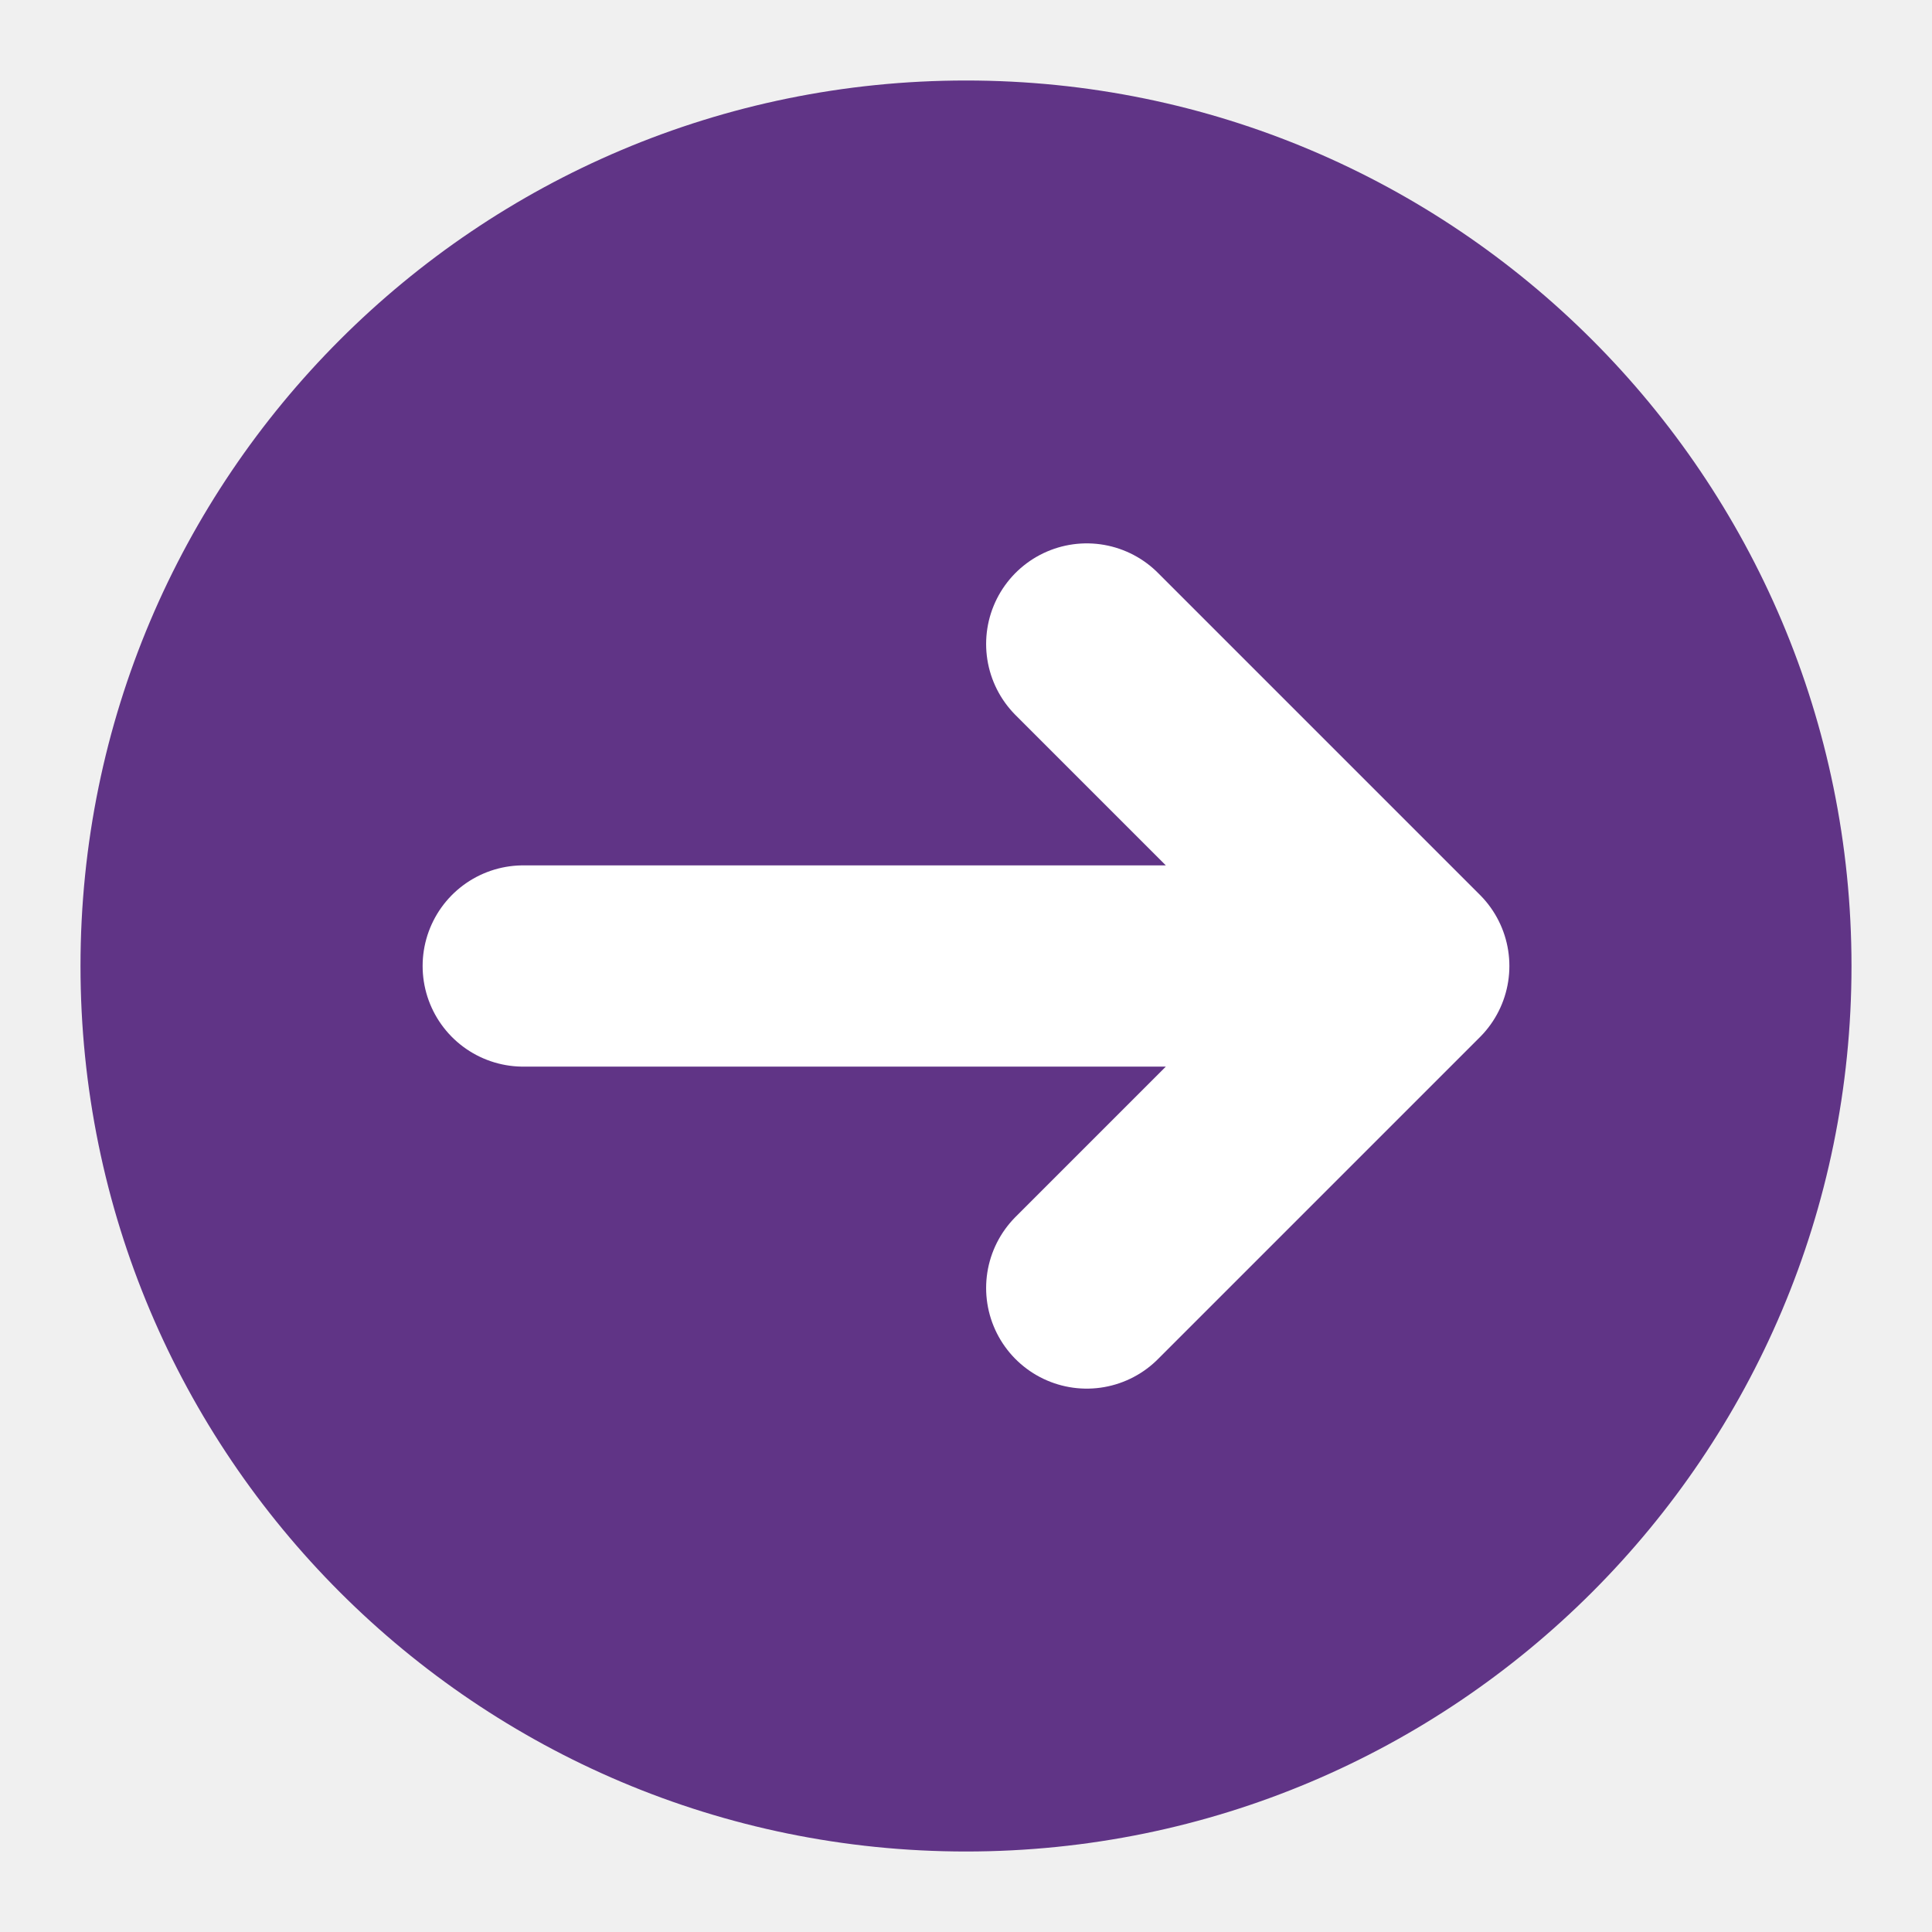
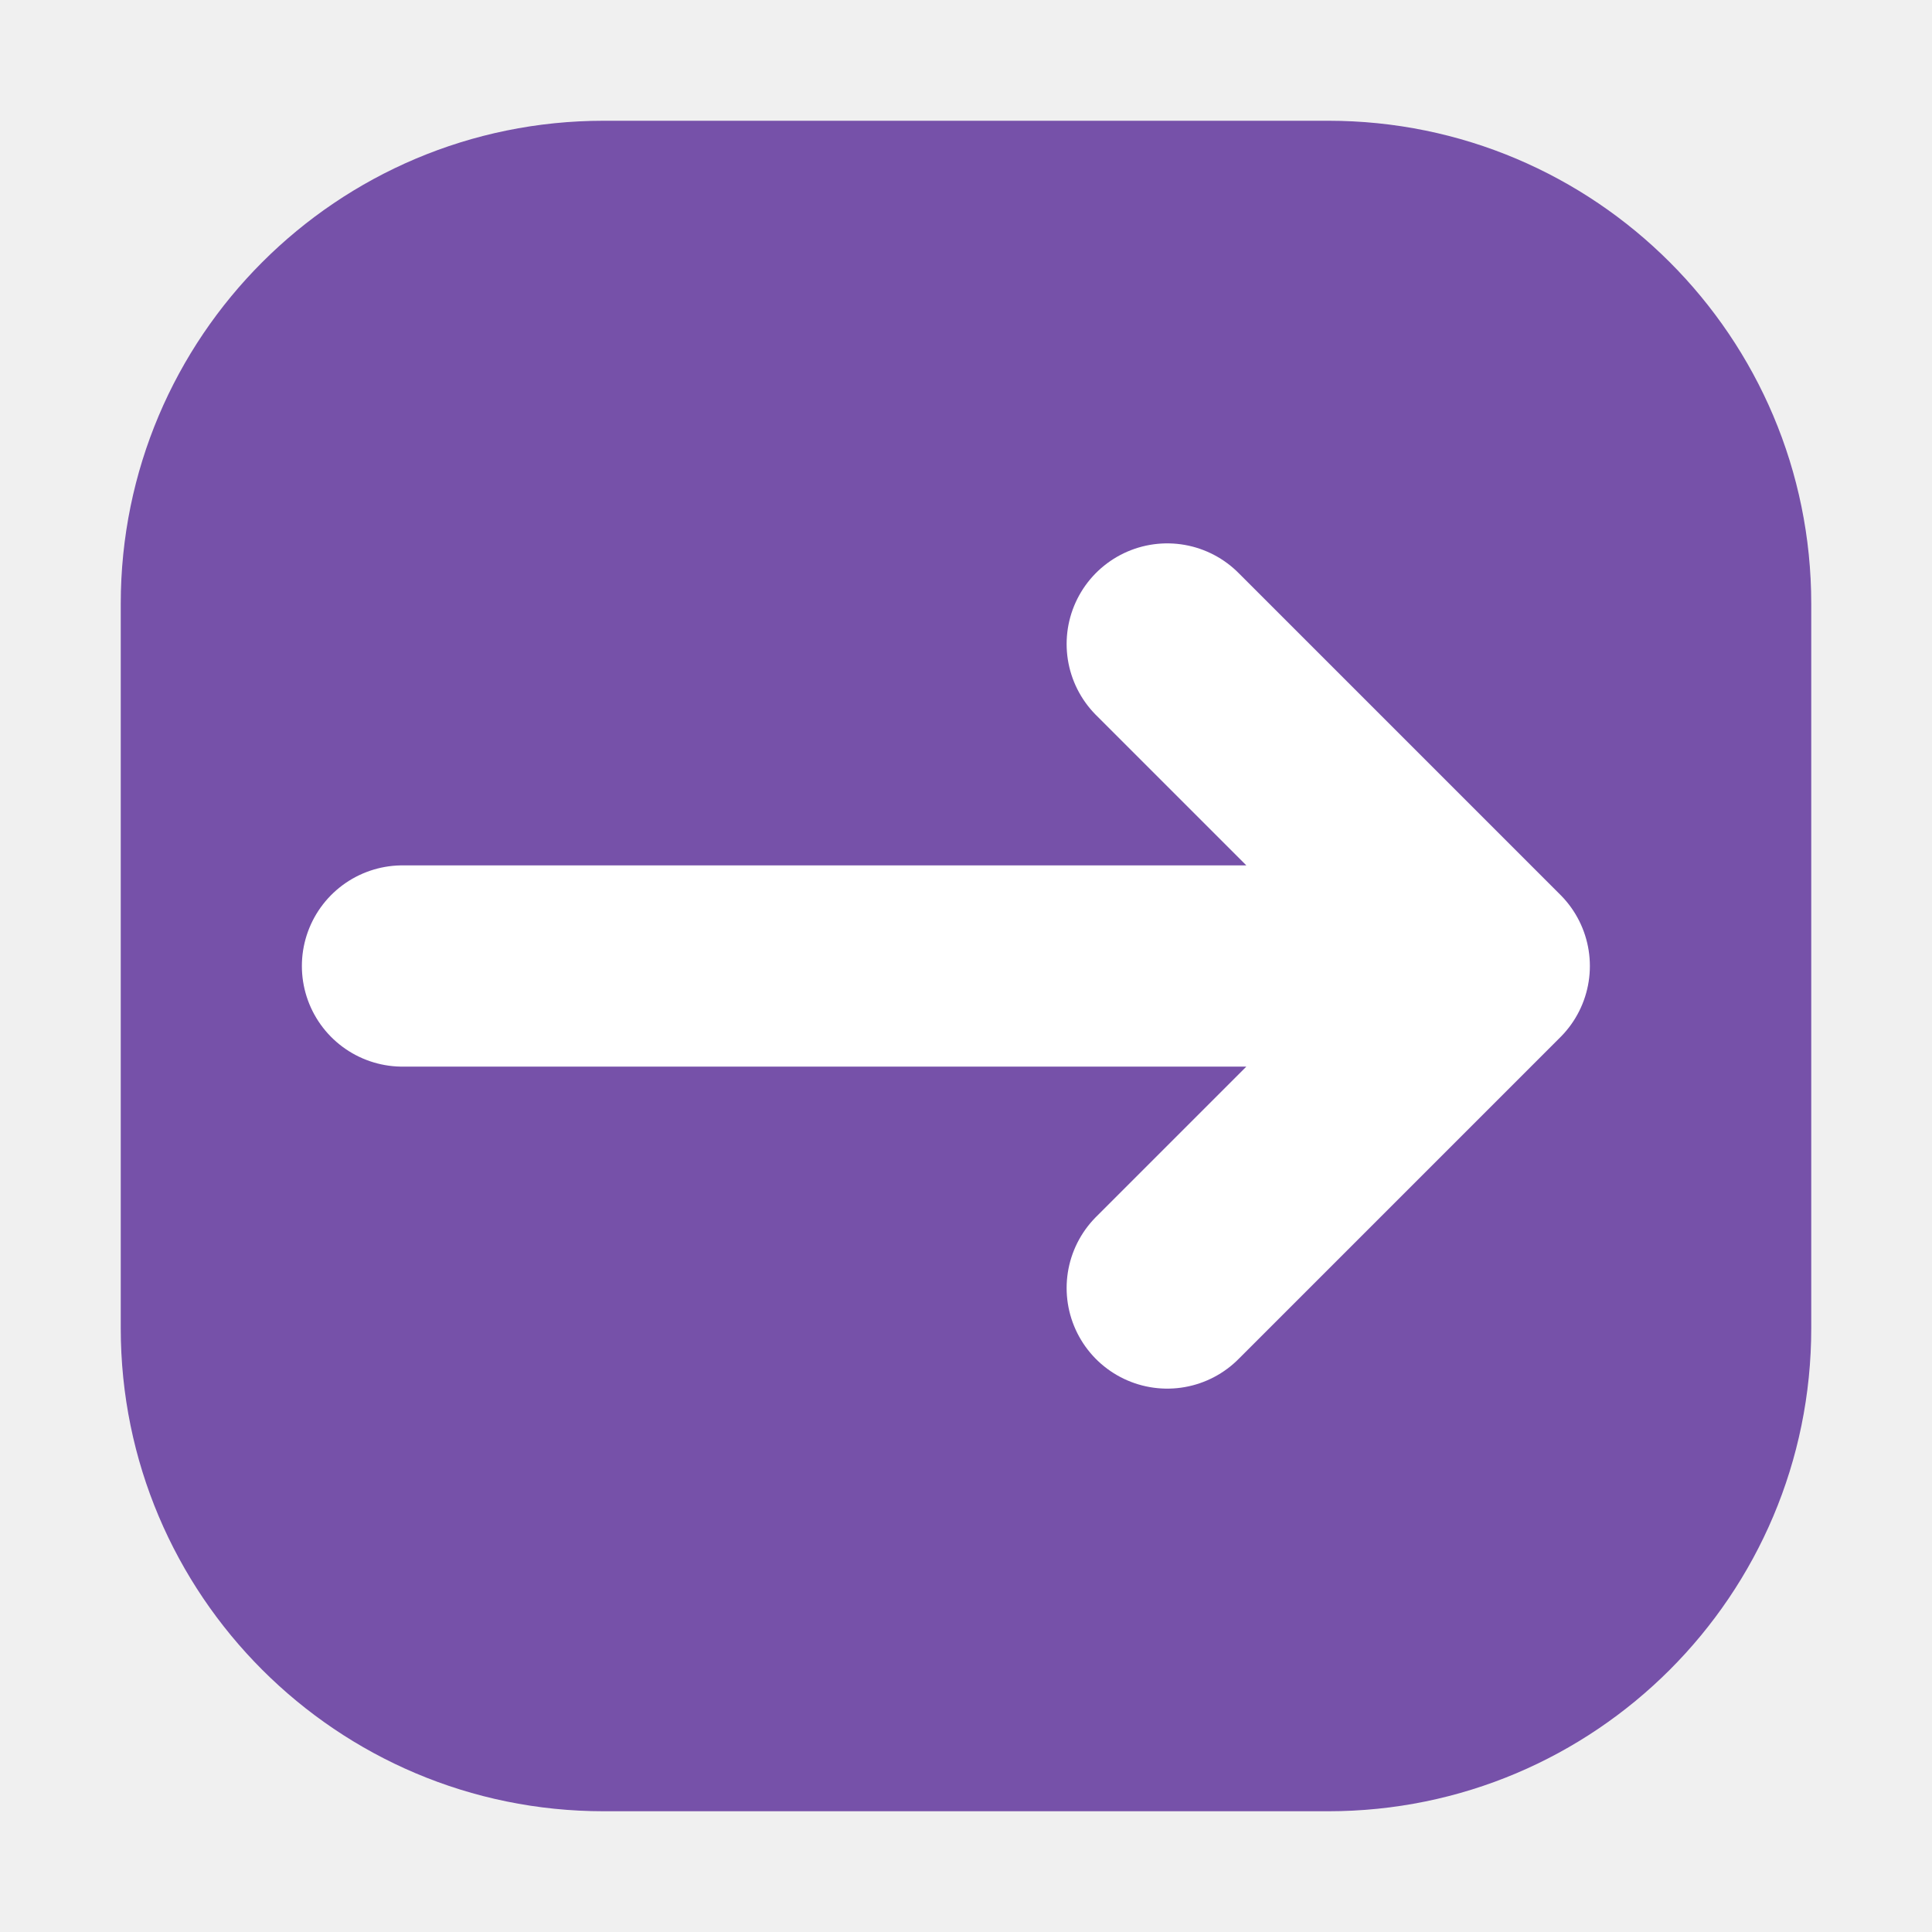
<svg xmlns="http://www.w3.org/2000/svg" viewBox="0 0 48 48">
-   <circle cx="24" cy="24" r="22" fill="#603486" />
-   <path d="M13 24h22M27 16l8 8-8 8" fill="none" stroke="white" stroke-width="5" stroke-linecap="round" stroke-linejoin="round" />
+   <rect x="3" y="3" width="42" height="42" rx="12" fill="#7651a9" />
+   <path d="M10 24h27M29 16l8 8-8 8" fill="none" stroke="#fff" stroke-width="5" stroke-linecap="round" stroke-linejoin="round" />
</svg>
